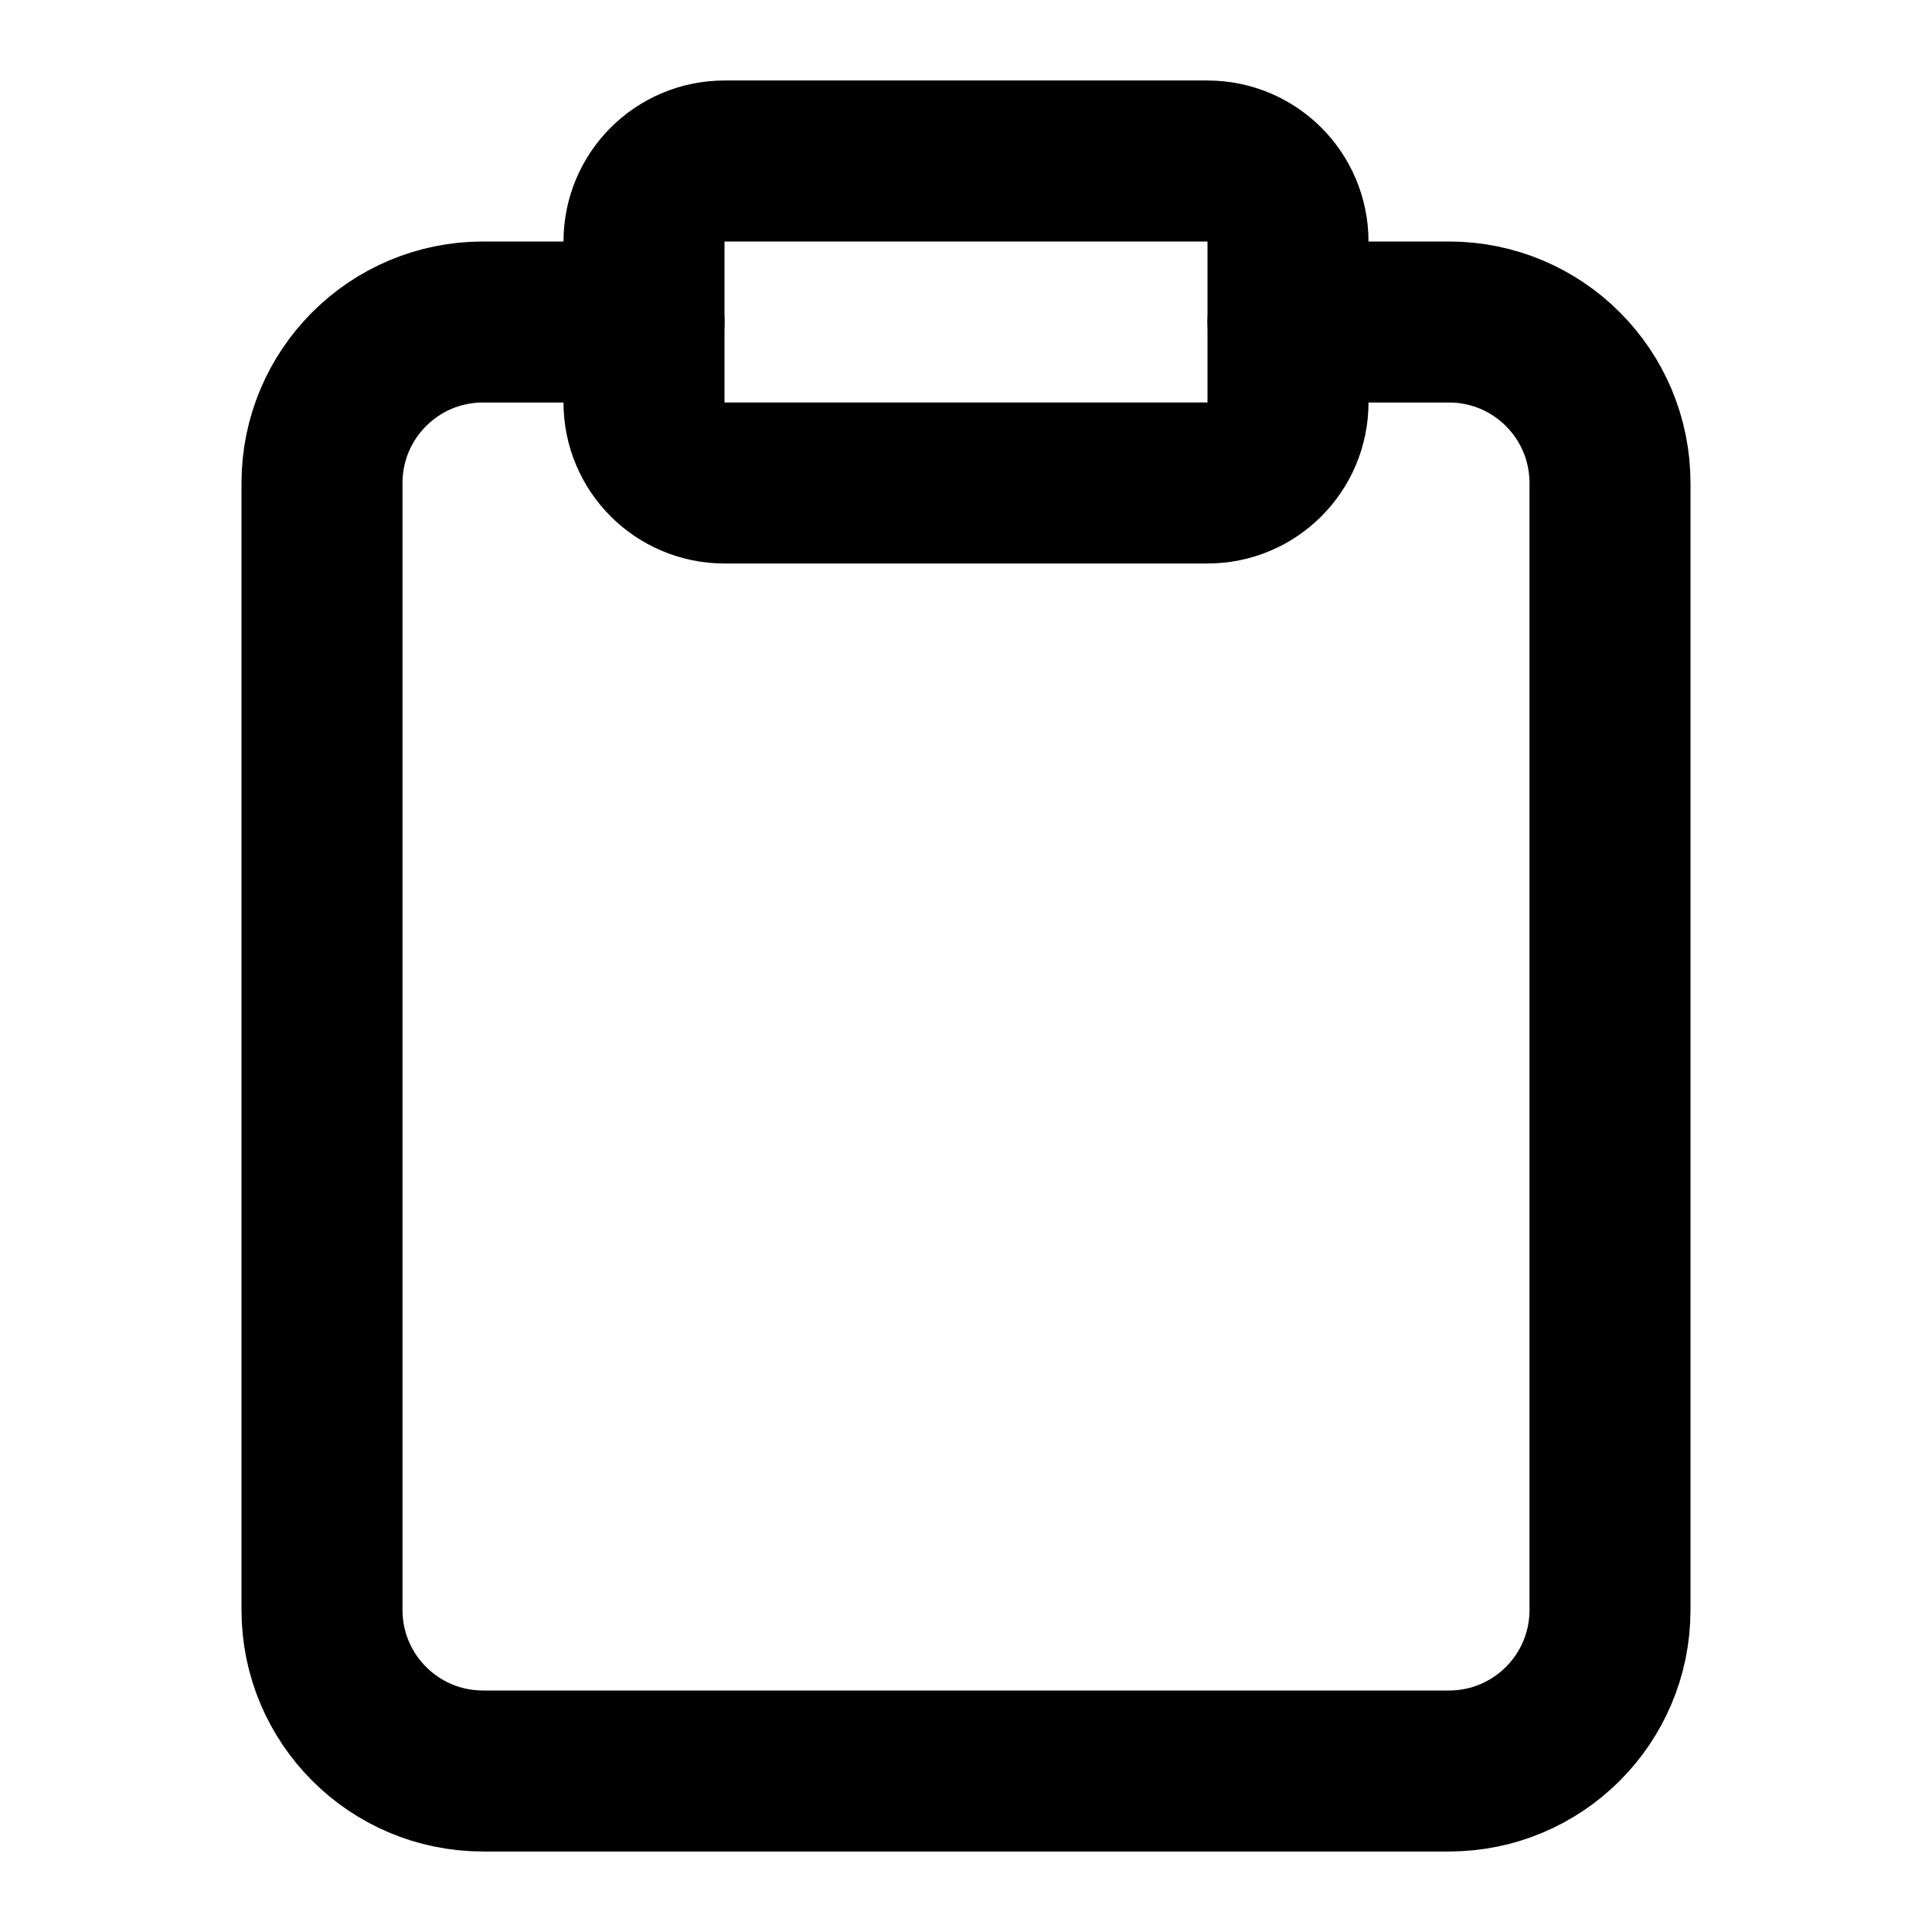
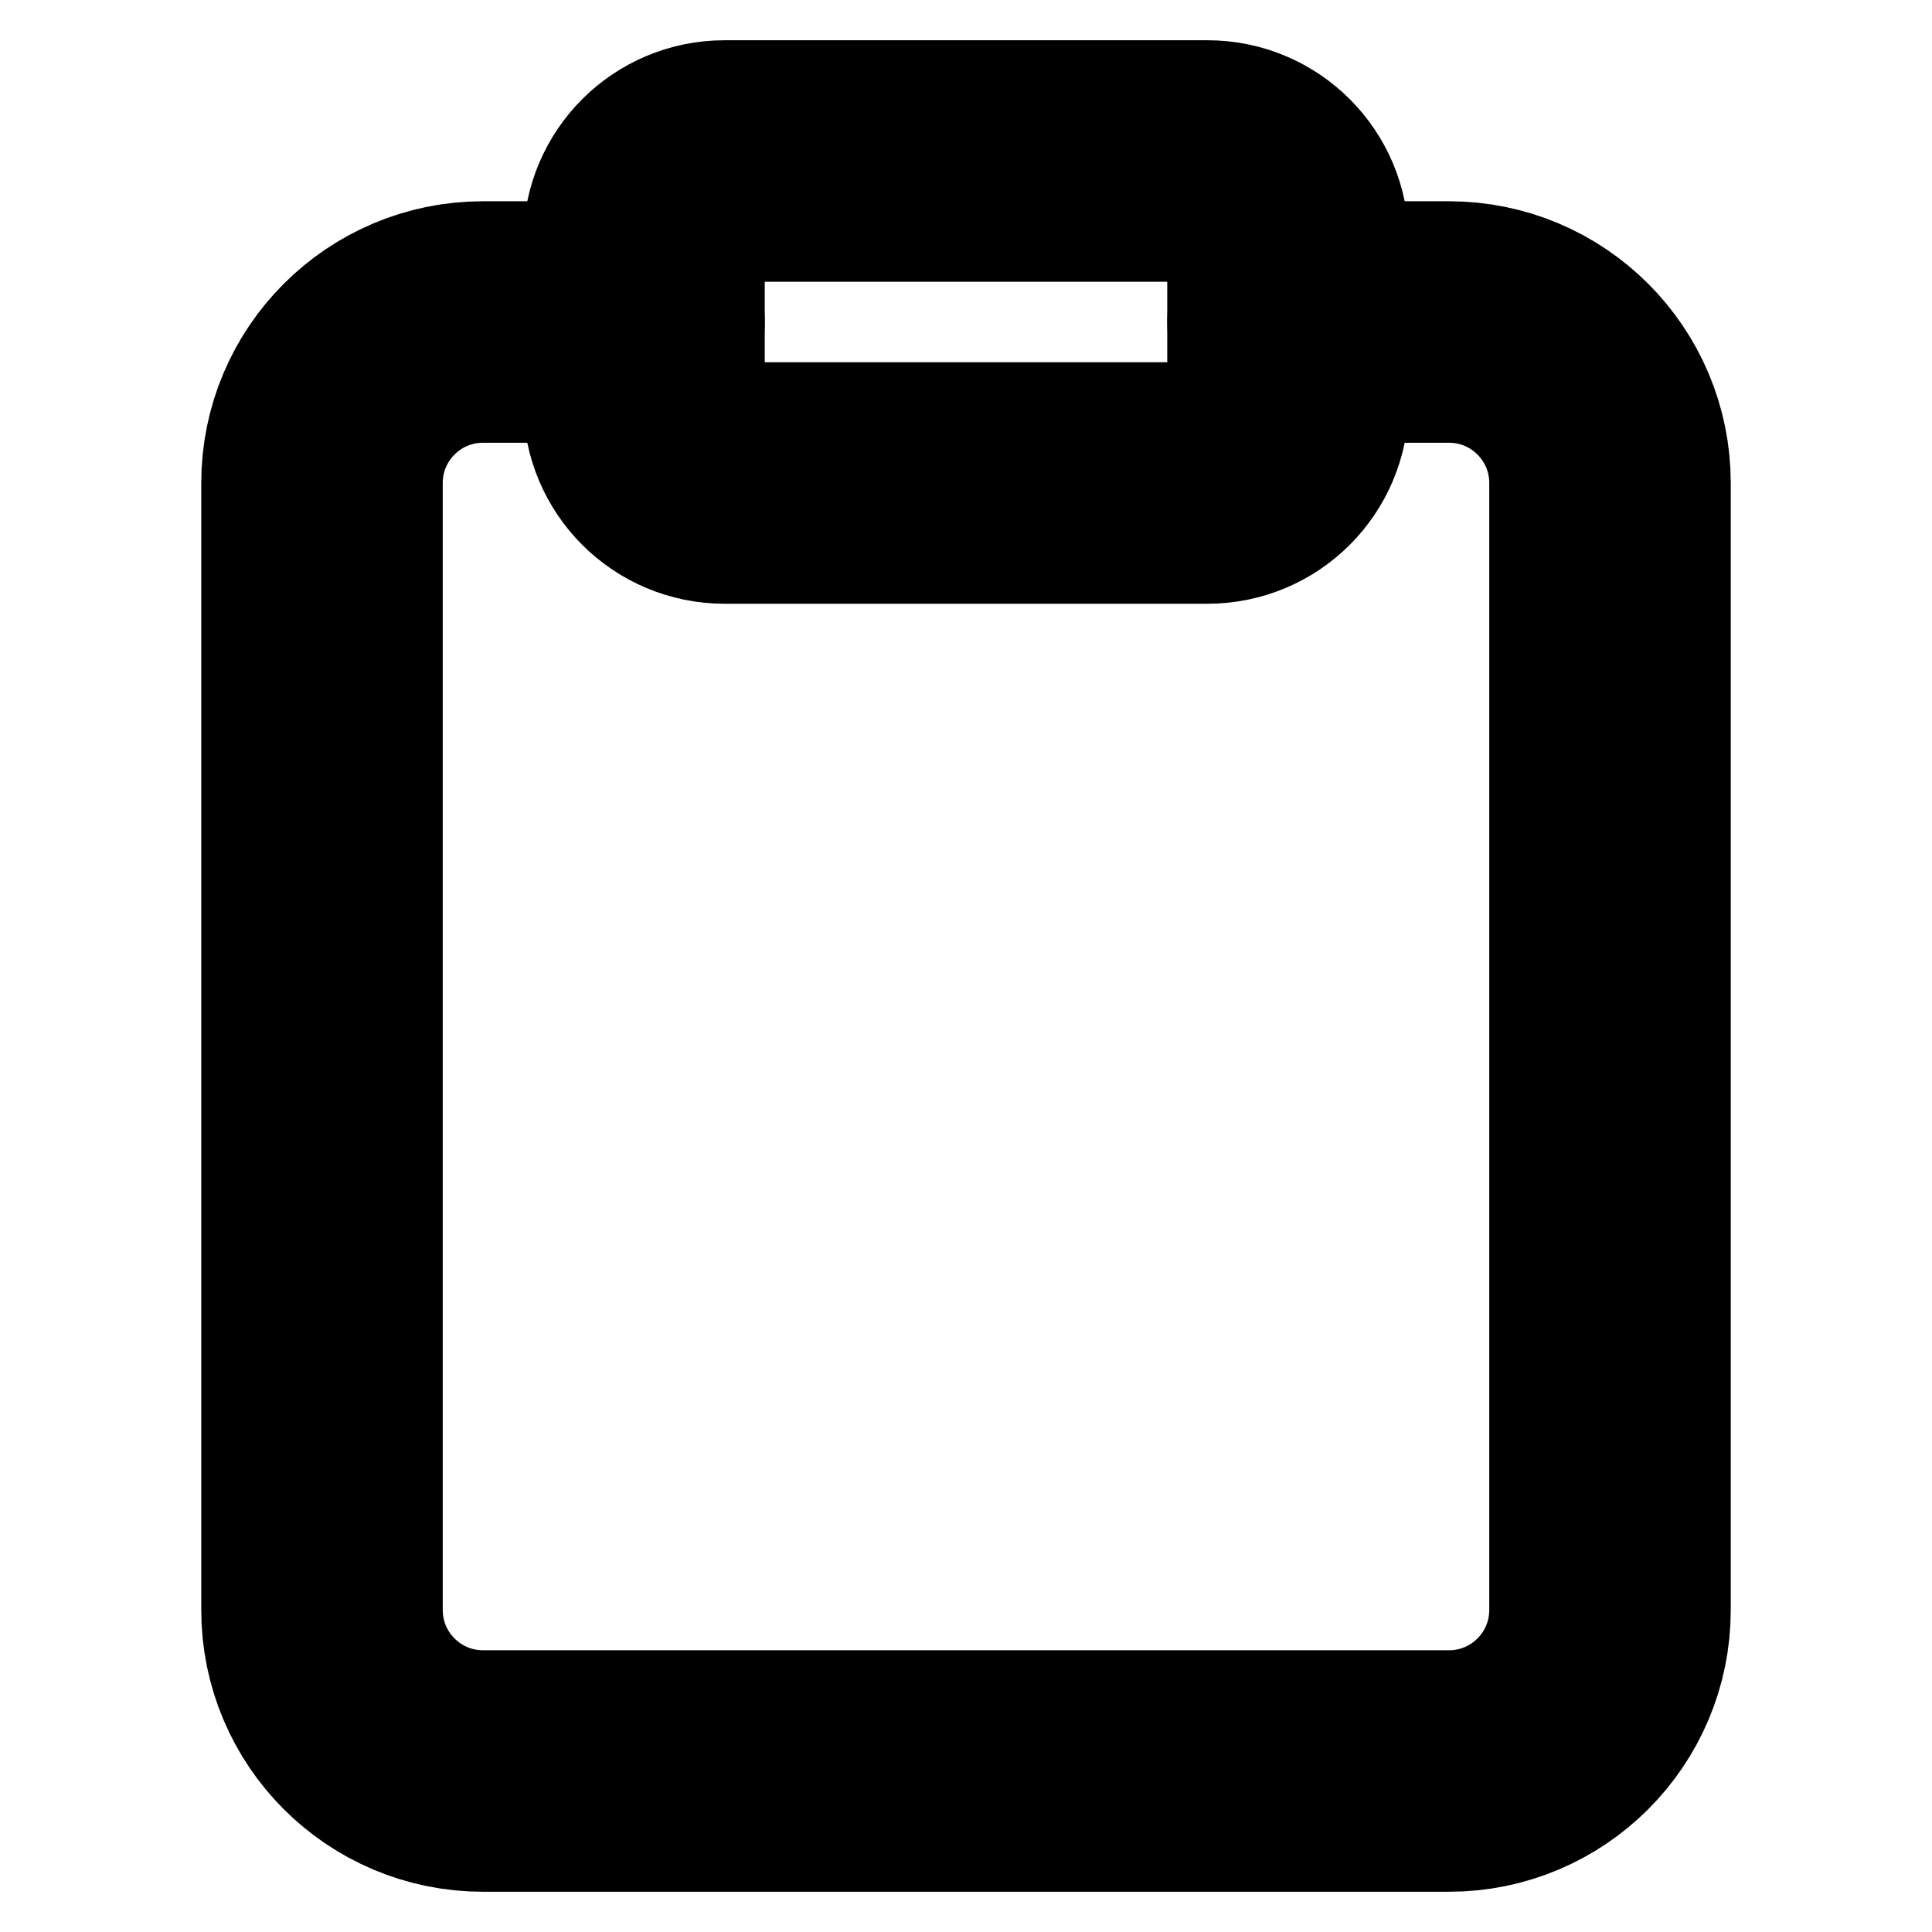
- <svg xmlns="http://www.w3.org/2000/svg" width="24" height="24" viewBox="0 0 24 24" fill="none" stroke="currentColor" stroke-width="2" stroke-linecap="round" stroke-linejoin="round">
+ <svg xmlns="http://www.w3.org/2000/svg" width="24" height="24" viewBox="0 0 24 24" fill="none" stroke="currentColor" stroke-width="3" stroke-linecap="round" stroke-linejoin="round">
  <path d="M16 4h2a2 2 0 0 1 2 2v14a2 2 0 0 1-2 2H6a2 2 0 0 1-2-2V6a2 2 0 0 1 2-2h2" />
  <rect x="8" y="2" width="8" height="4" rx="1" ry="1" />
</svg>
